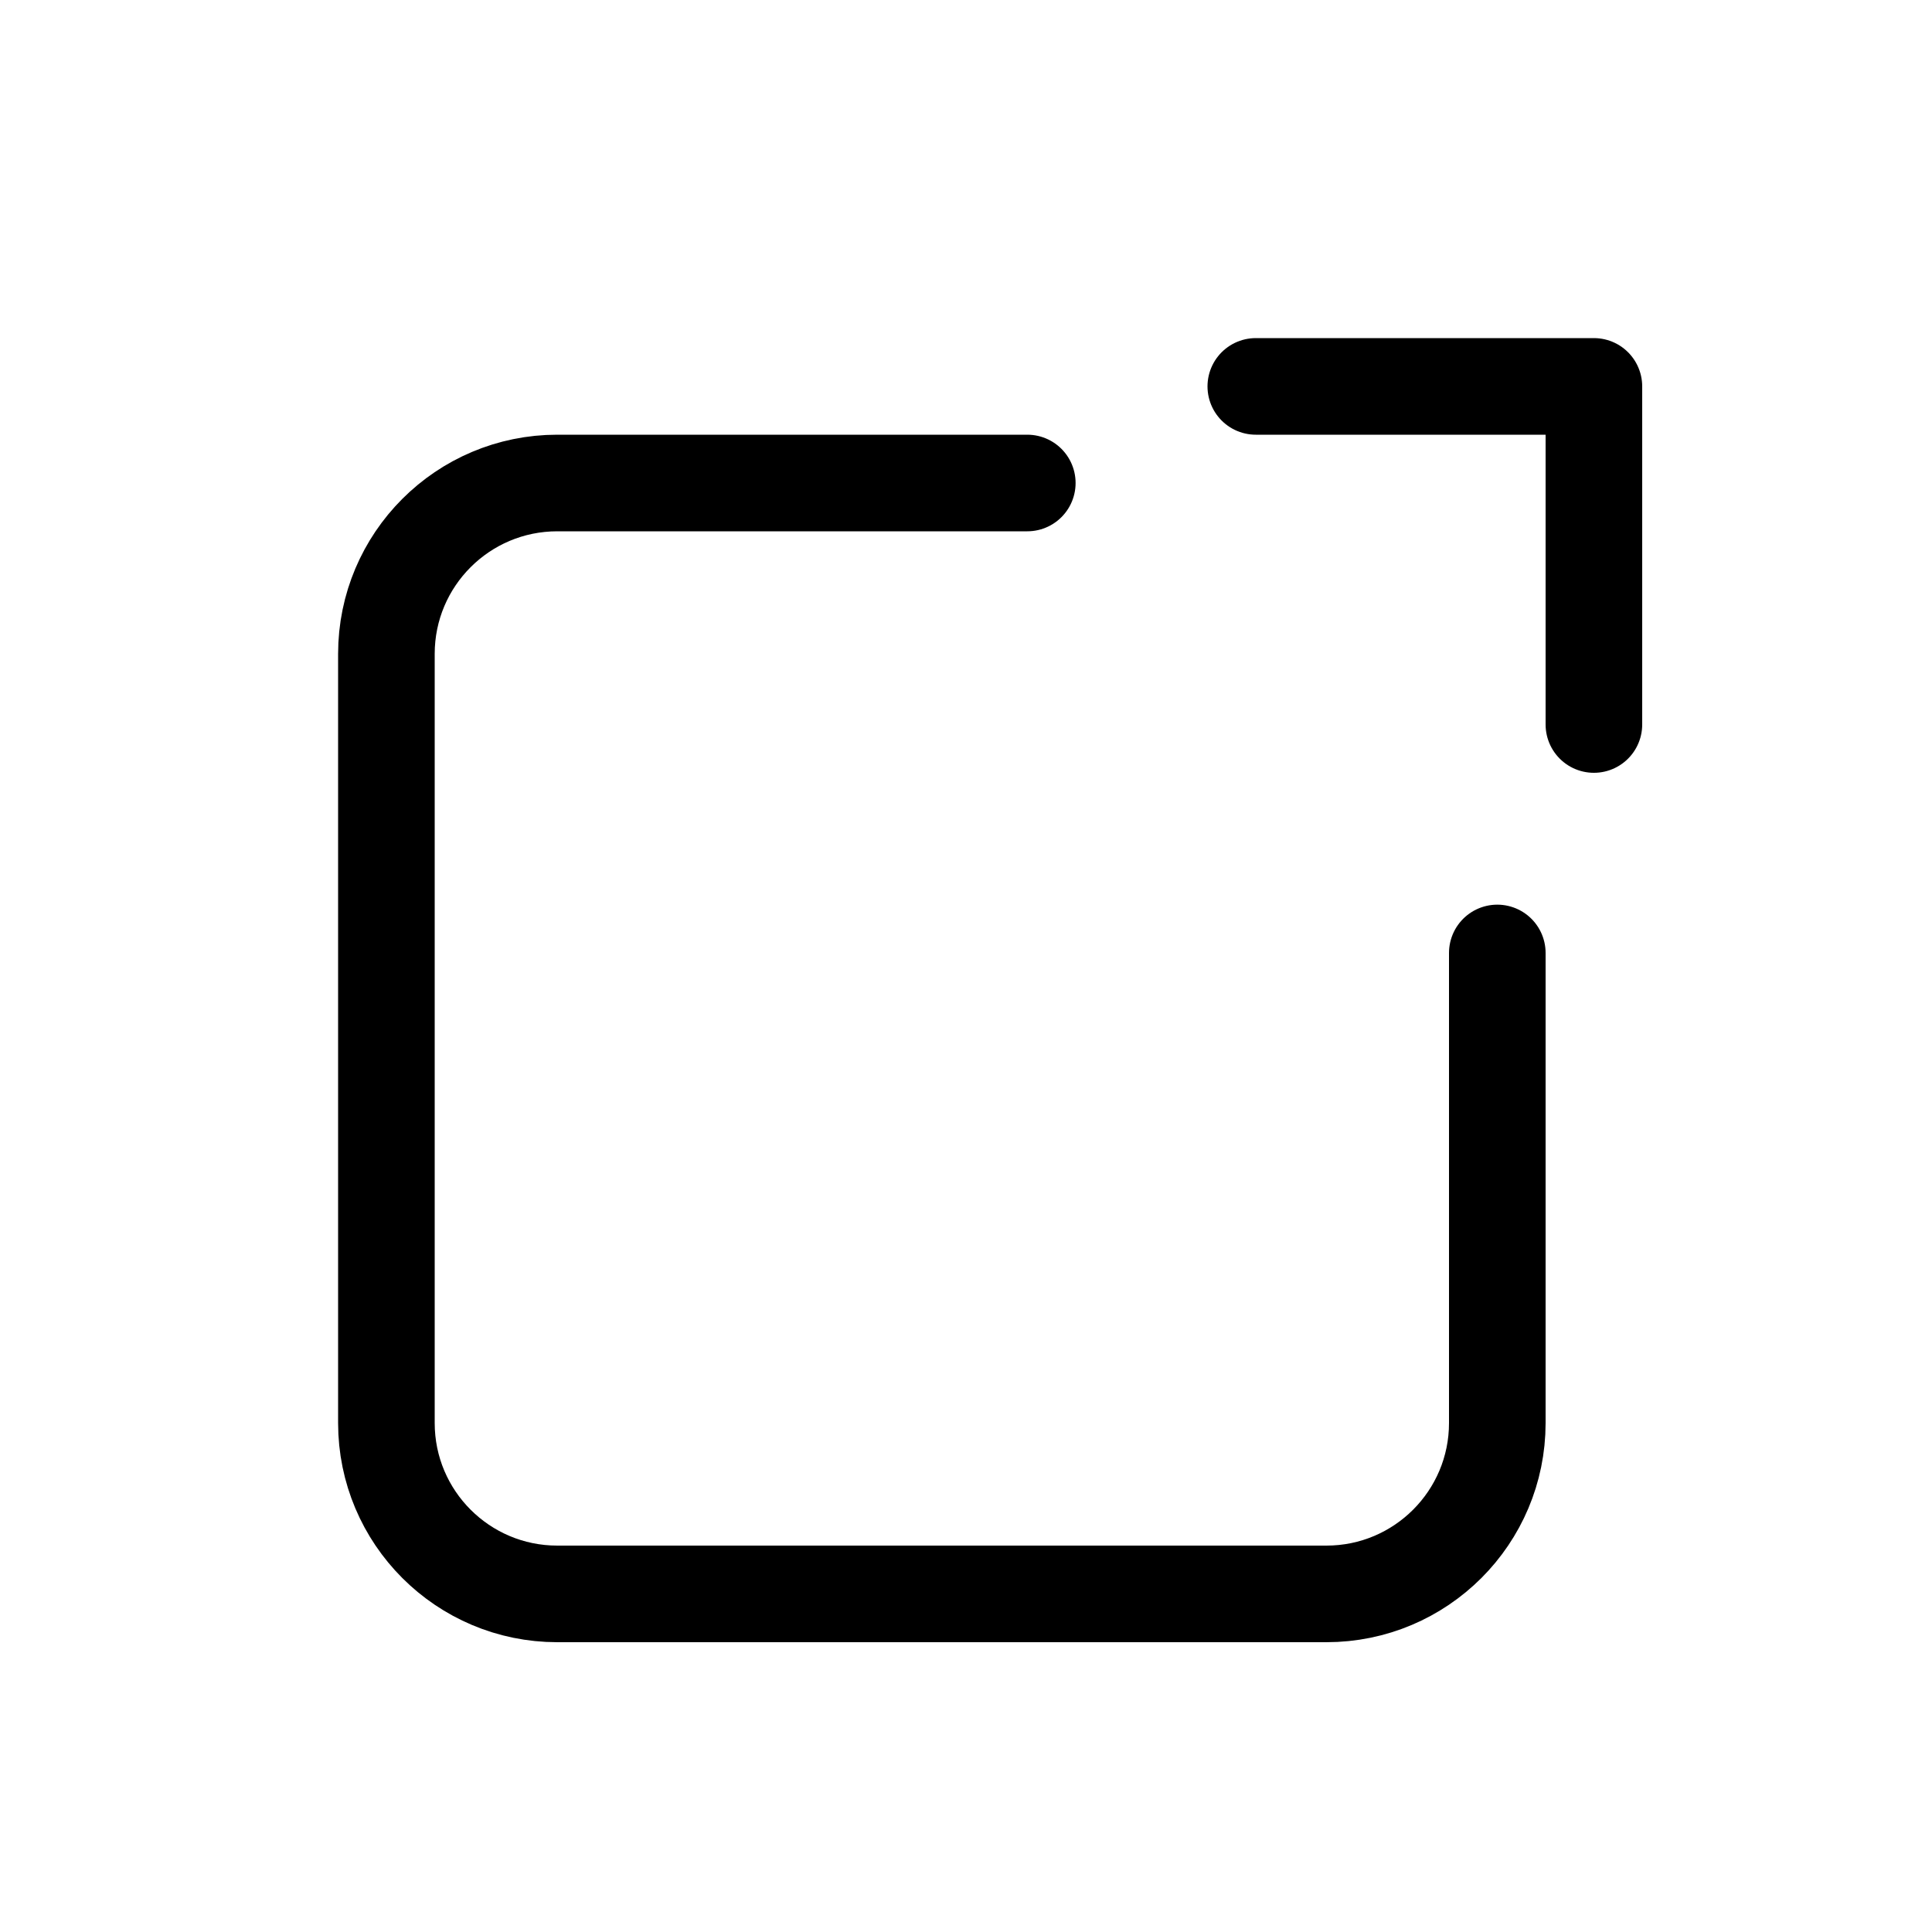
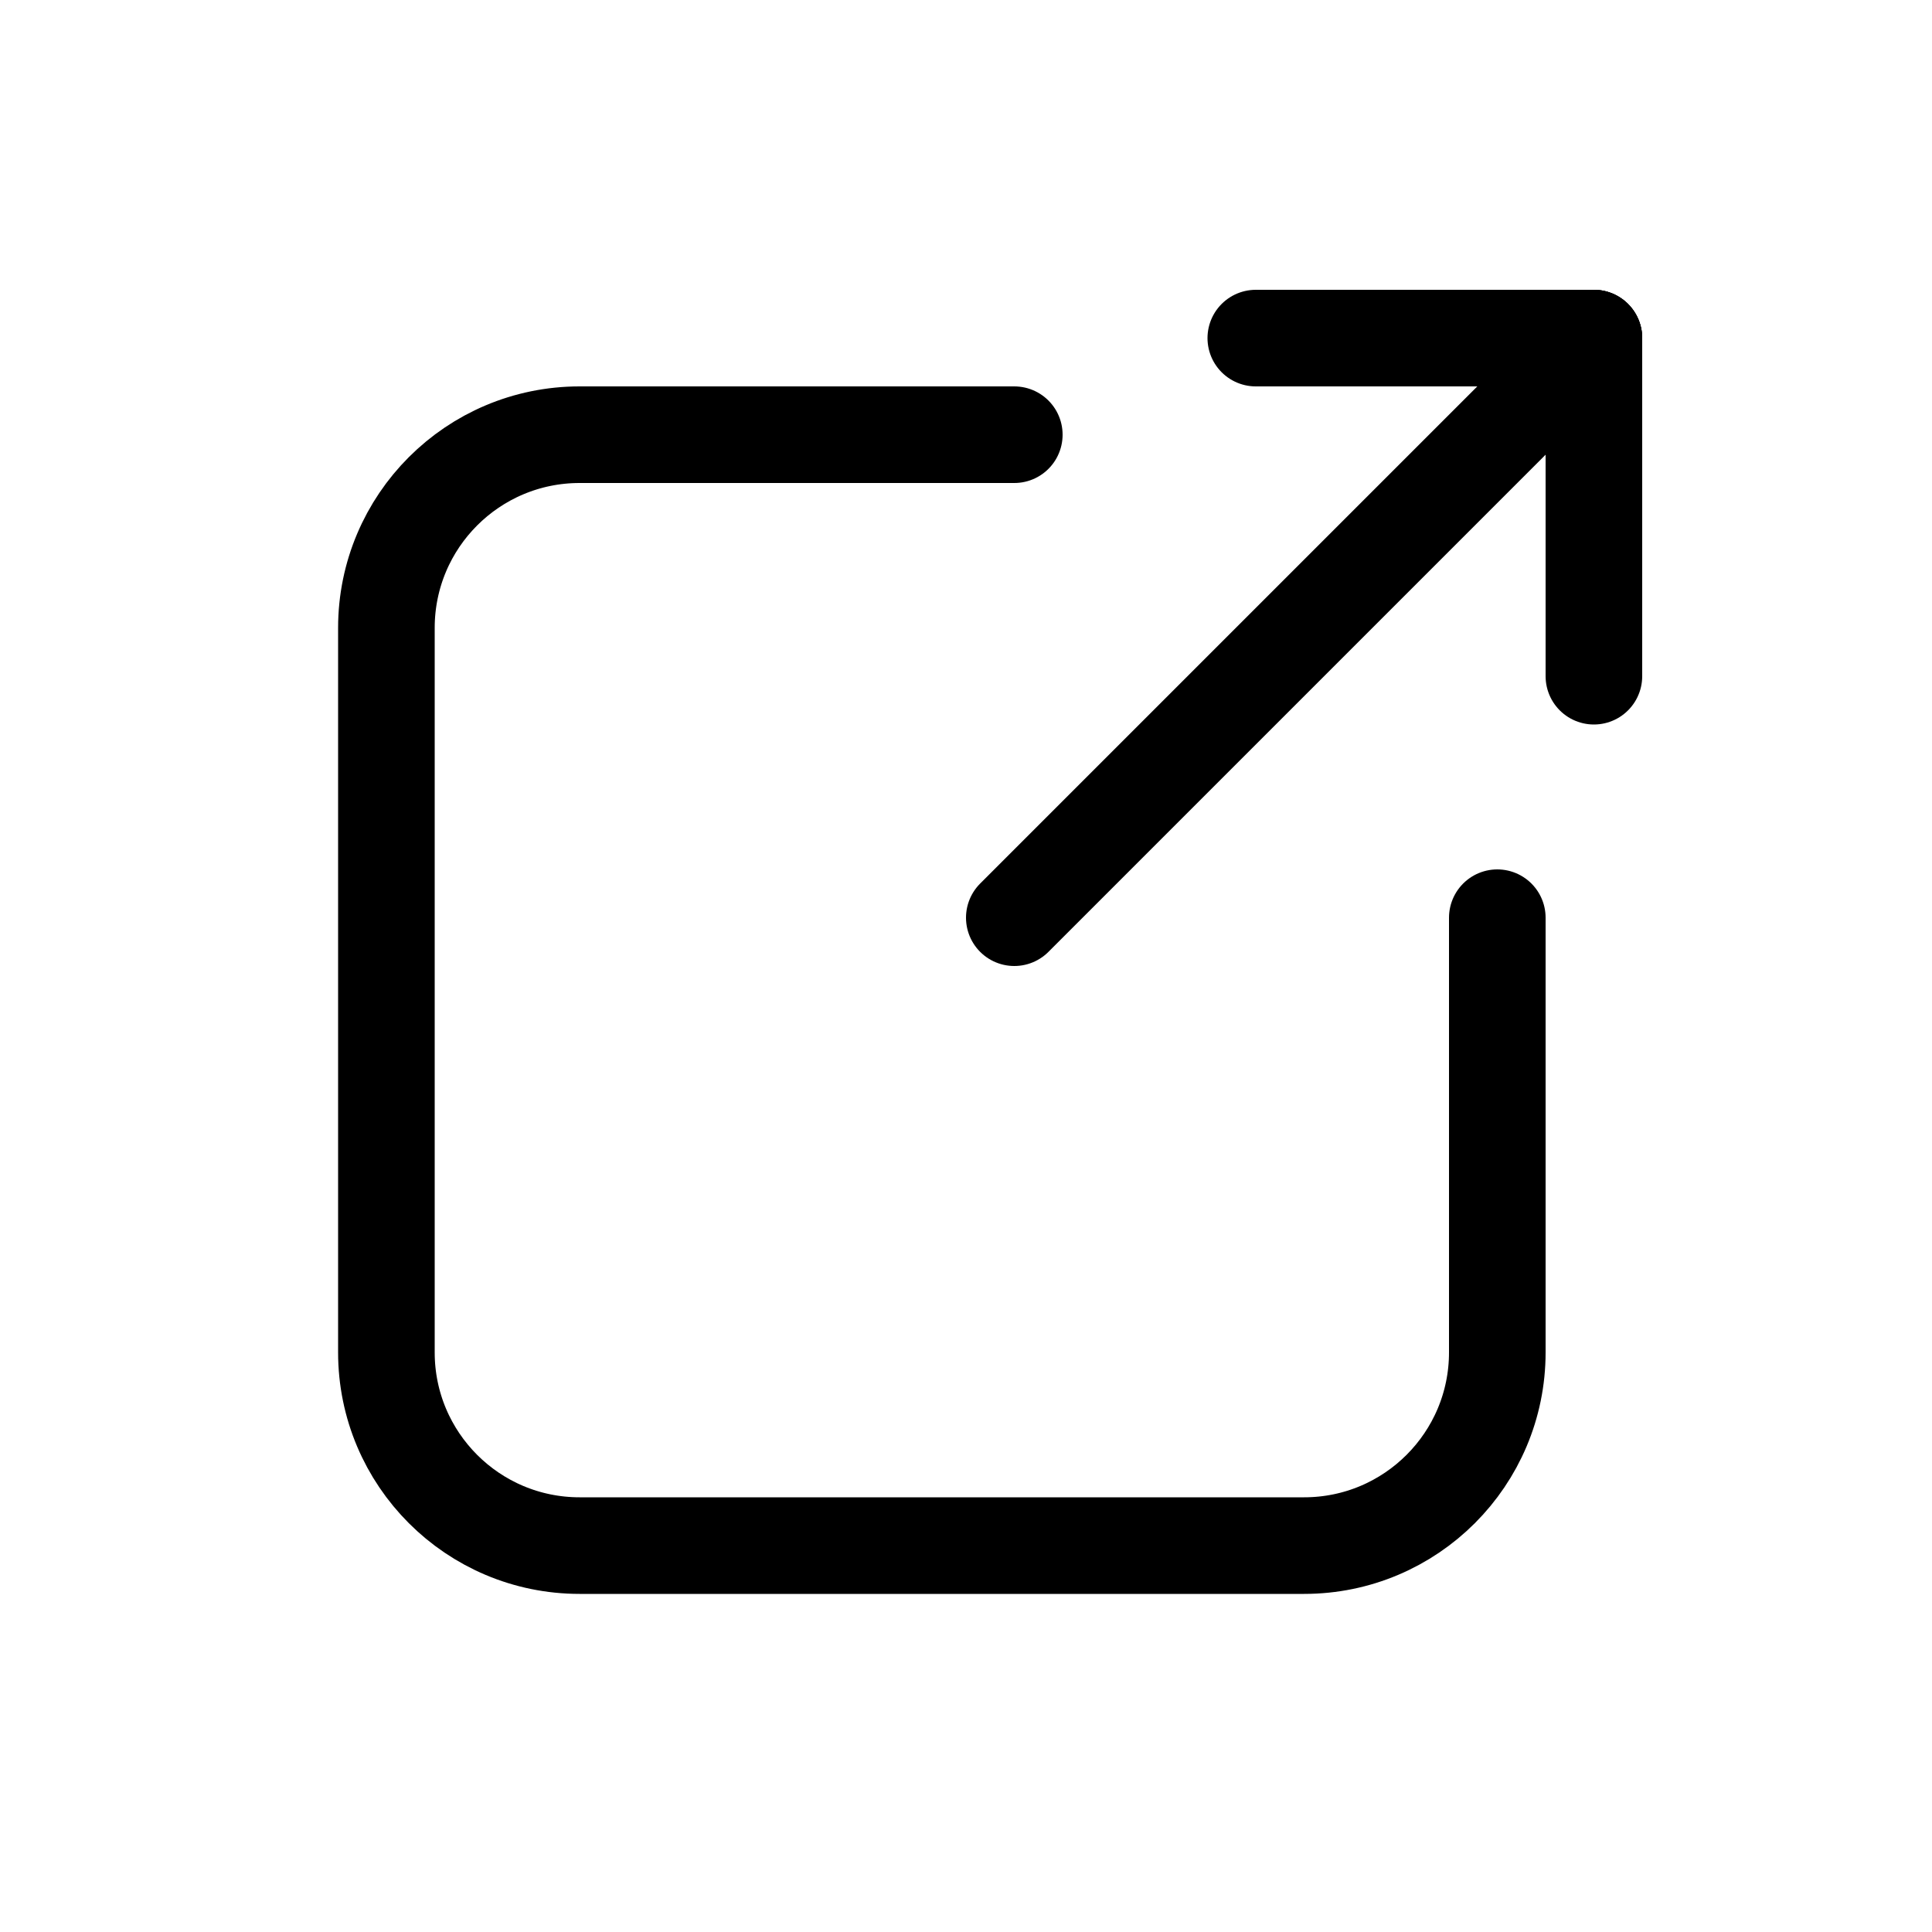
- <svg xmlns="http://www.w3.org/2000/svg" viewBox="0 0 40 40">
-   <g fill="none" fill-rule="evenodd" stroke-linecap="round" stroke="currentColor" stroke-width="2">
-     <path d="M31 19.73v9.732A3.538 3.538 0 0127.462 33H11.538A3.538 3.538 0 018 29.462V13.538A3.538 3.538 0 0111.538 10h9.731" />
-     <path stroke-linejoin="round" d="M26 8h7v7" />
-   </g>
+ <svg xmlns="http://www.w3.org/2000/svg" width="40" height="40" viewBox="0 0 40 40" fill="none">
+   <path d="M31 19L31 28C31 30.209 29.209 32 27 32H12C9.791 32 8 30.209 8 28L8 13C8 10.791 9.791 9 12 9H21" stroke="currentColor" stroke-width="2" stroke-linecap="round" stroke-linejoin="round" />
+   <path d="M33 14V7" stroke="currentColor" stroke-width="2" stroke-linecap="round" stroke-linejoin="round" />
+   <path d="M26 7L33 7" stroke="currentColor" stroke-width="2" stroke-linecap="round" stroke-linejoin="round" />
+   <path d="M21 19L33 7" stroke="currentColor" stroke-width="2" stroke-linecap="round" stroke-linejoin="round" />
</svg>
